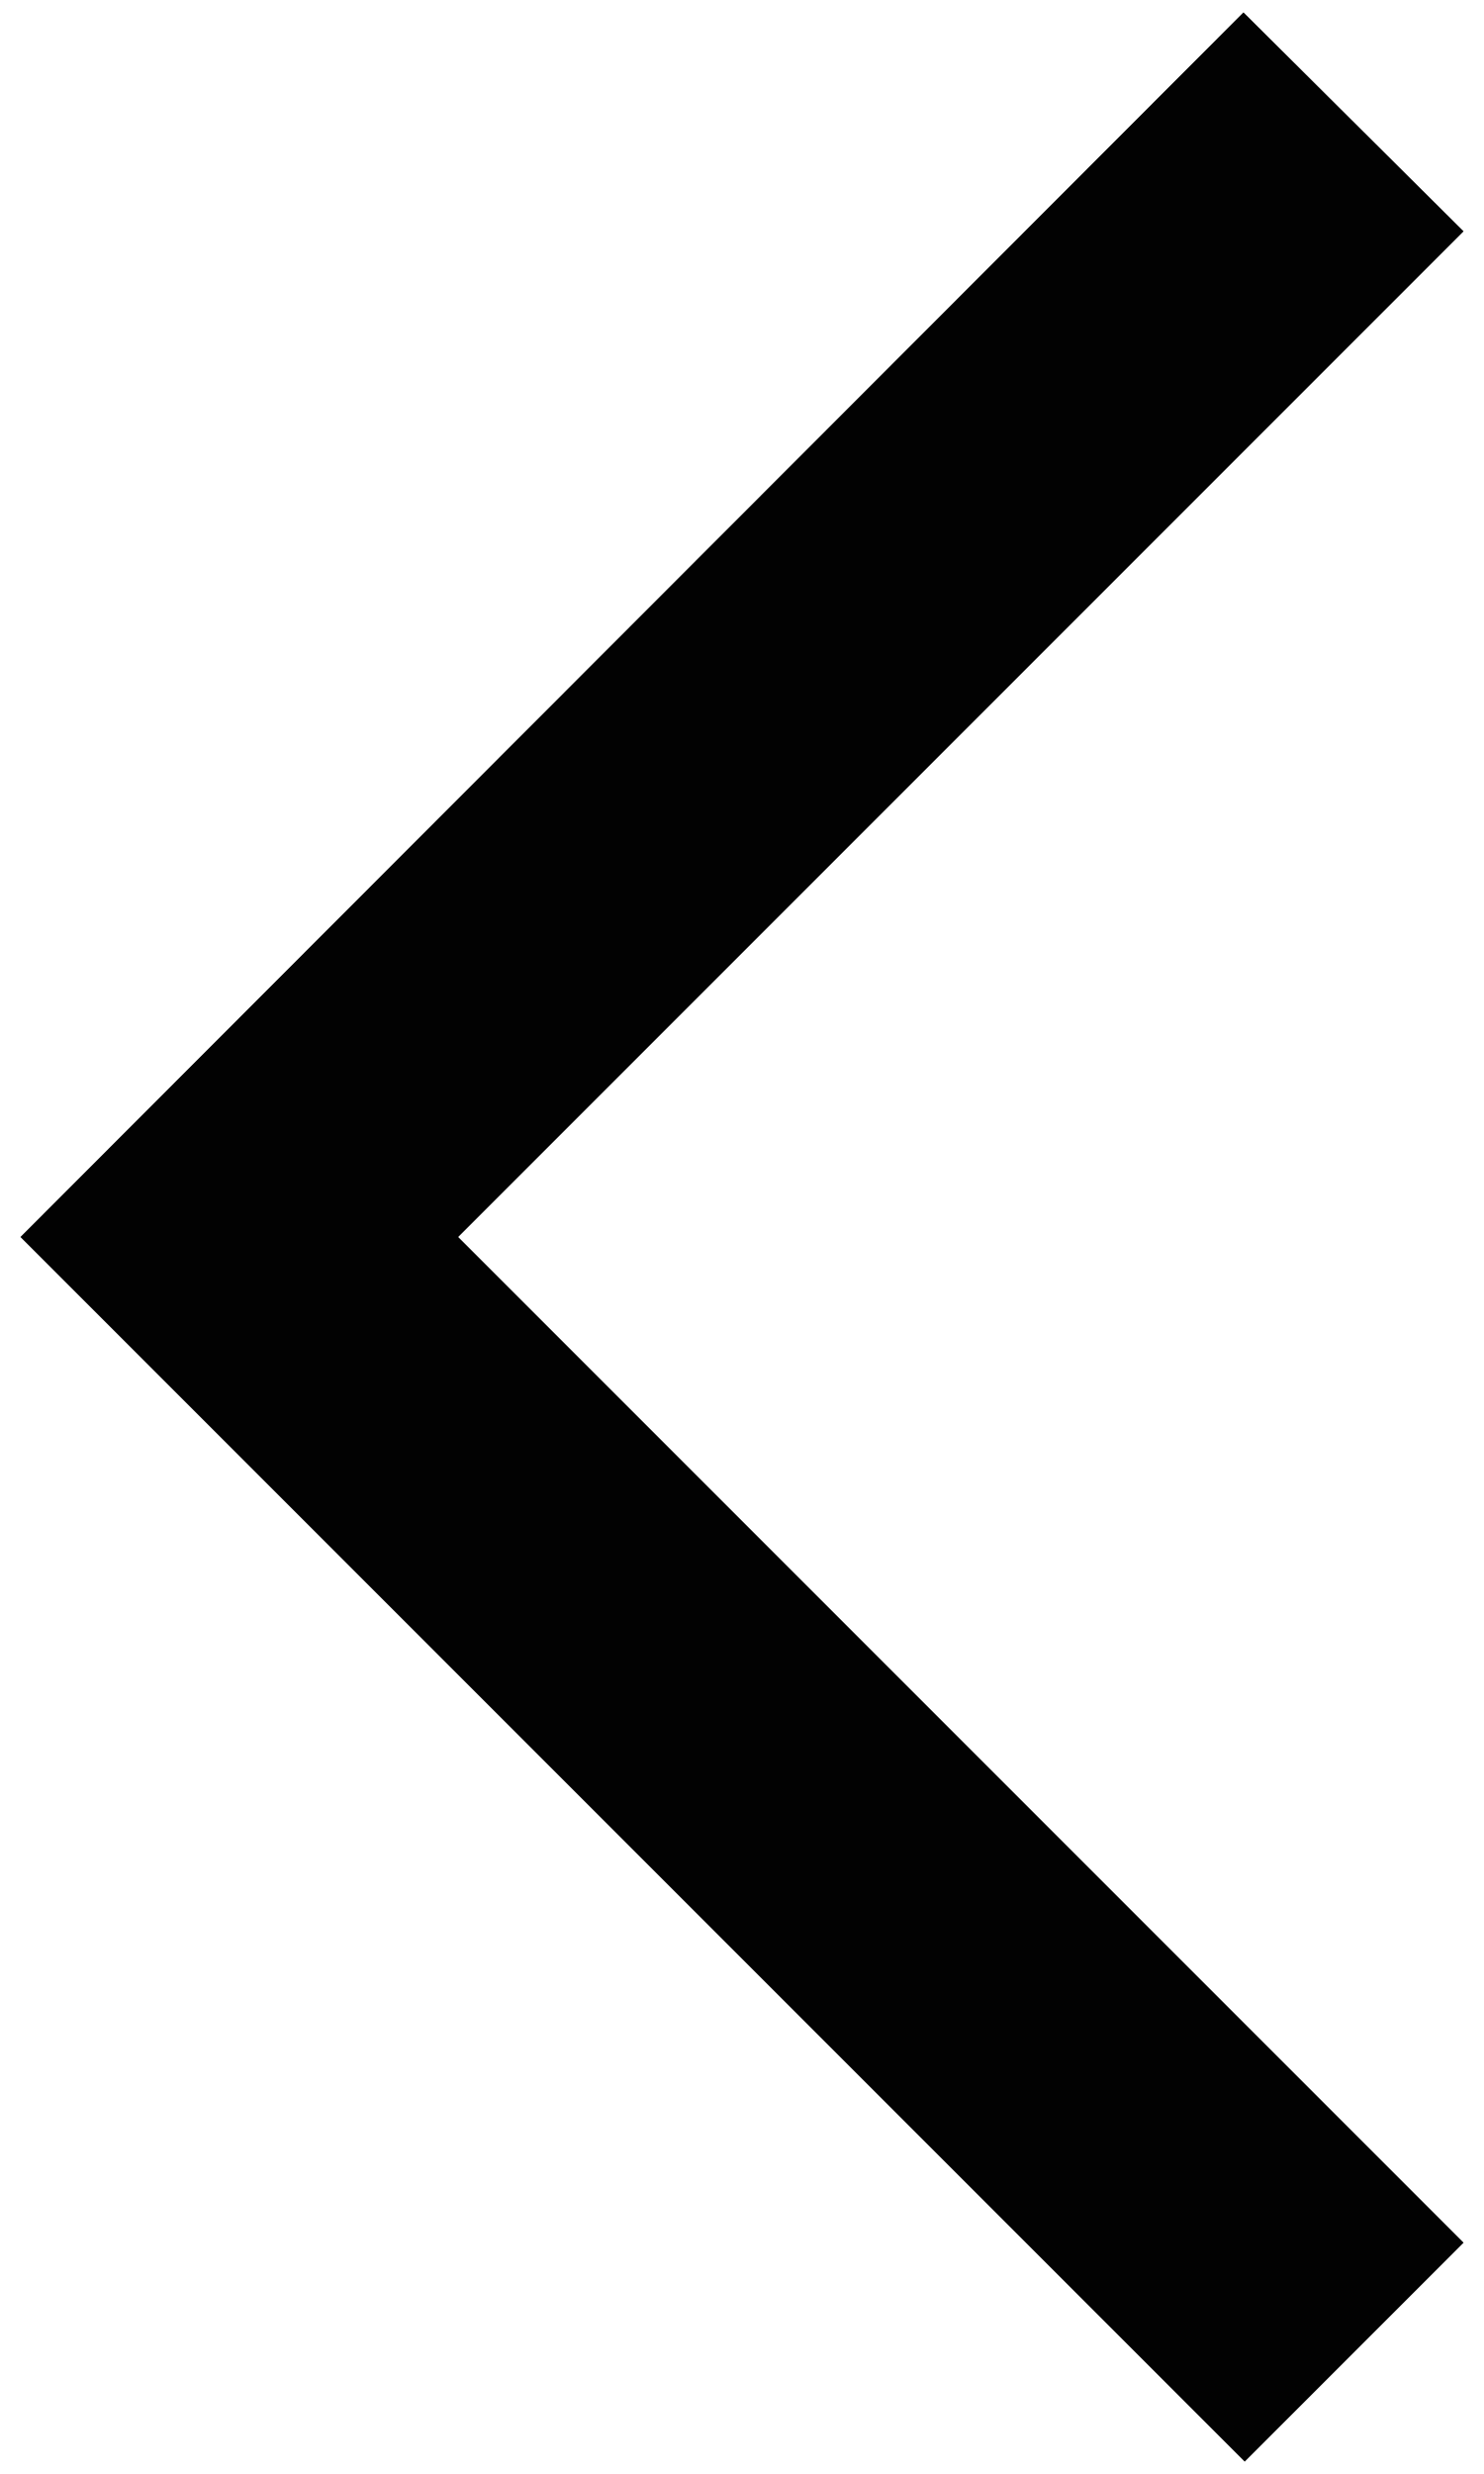
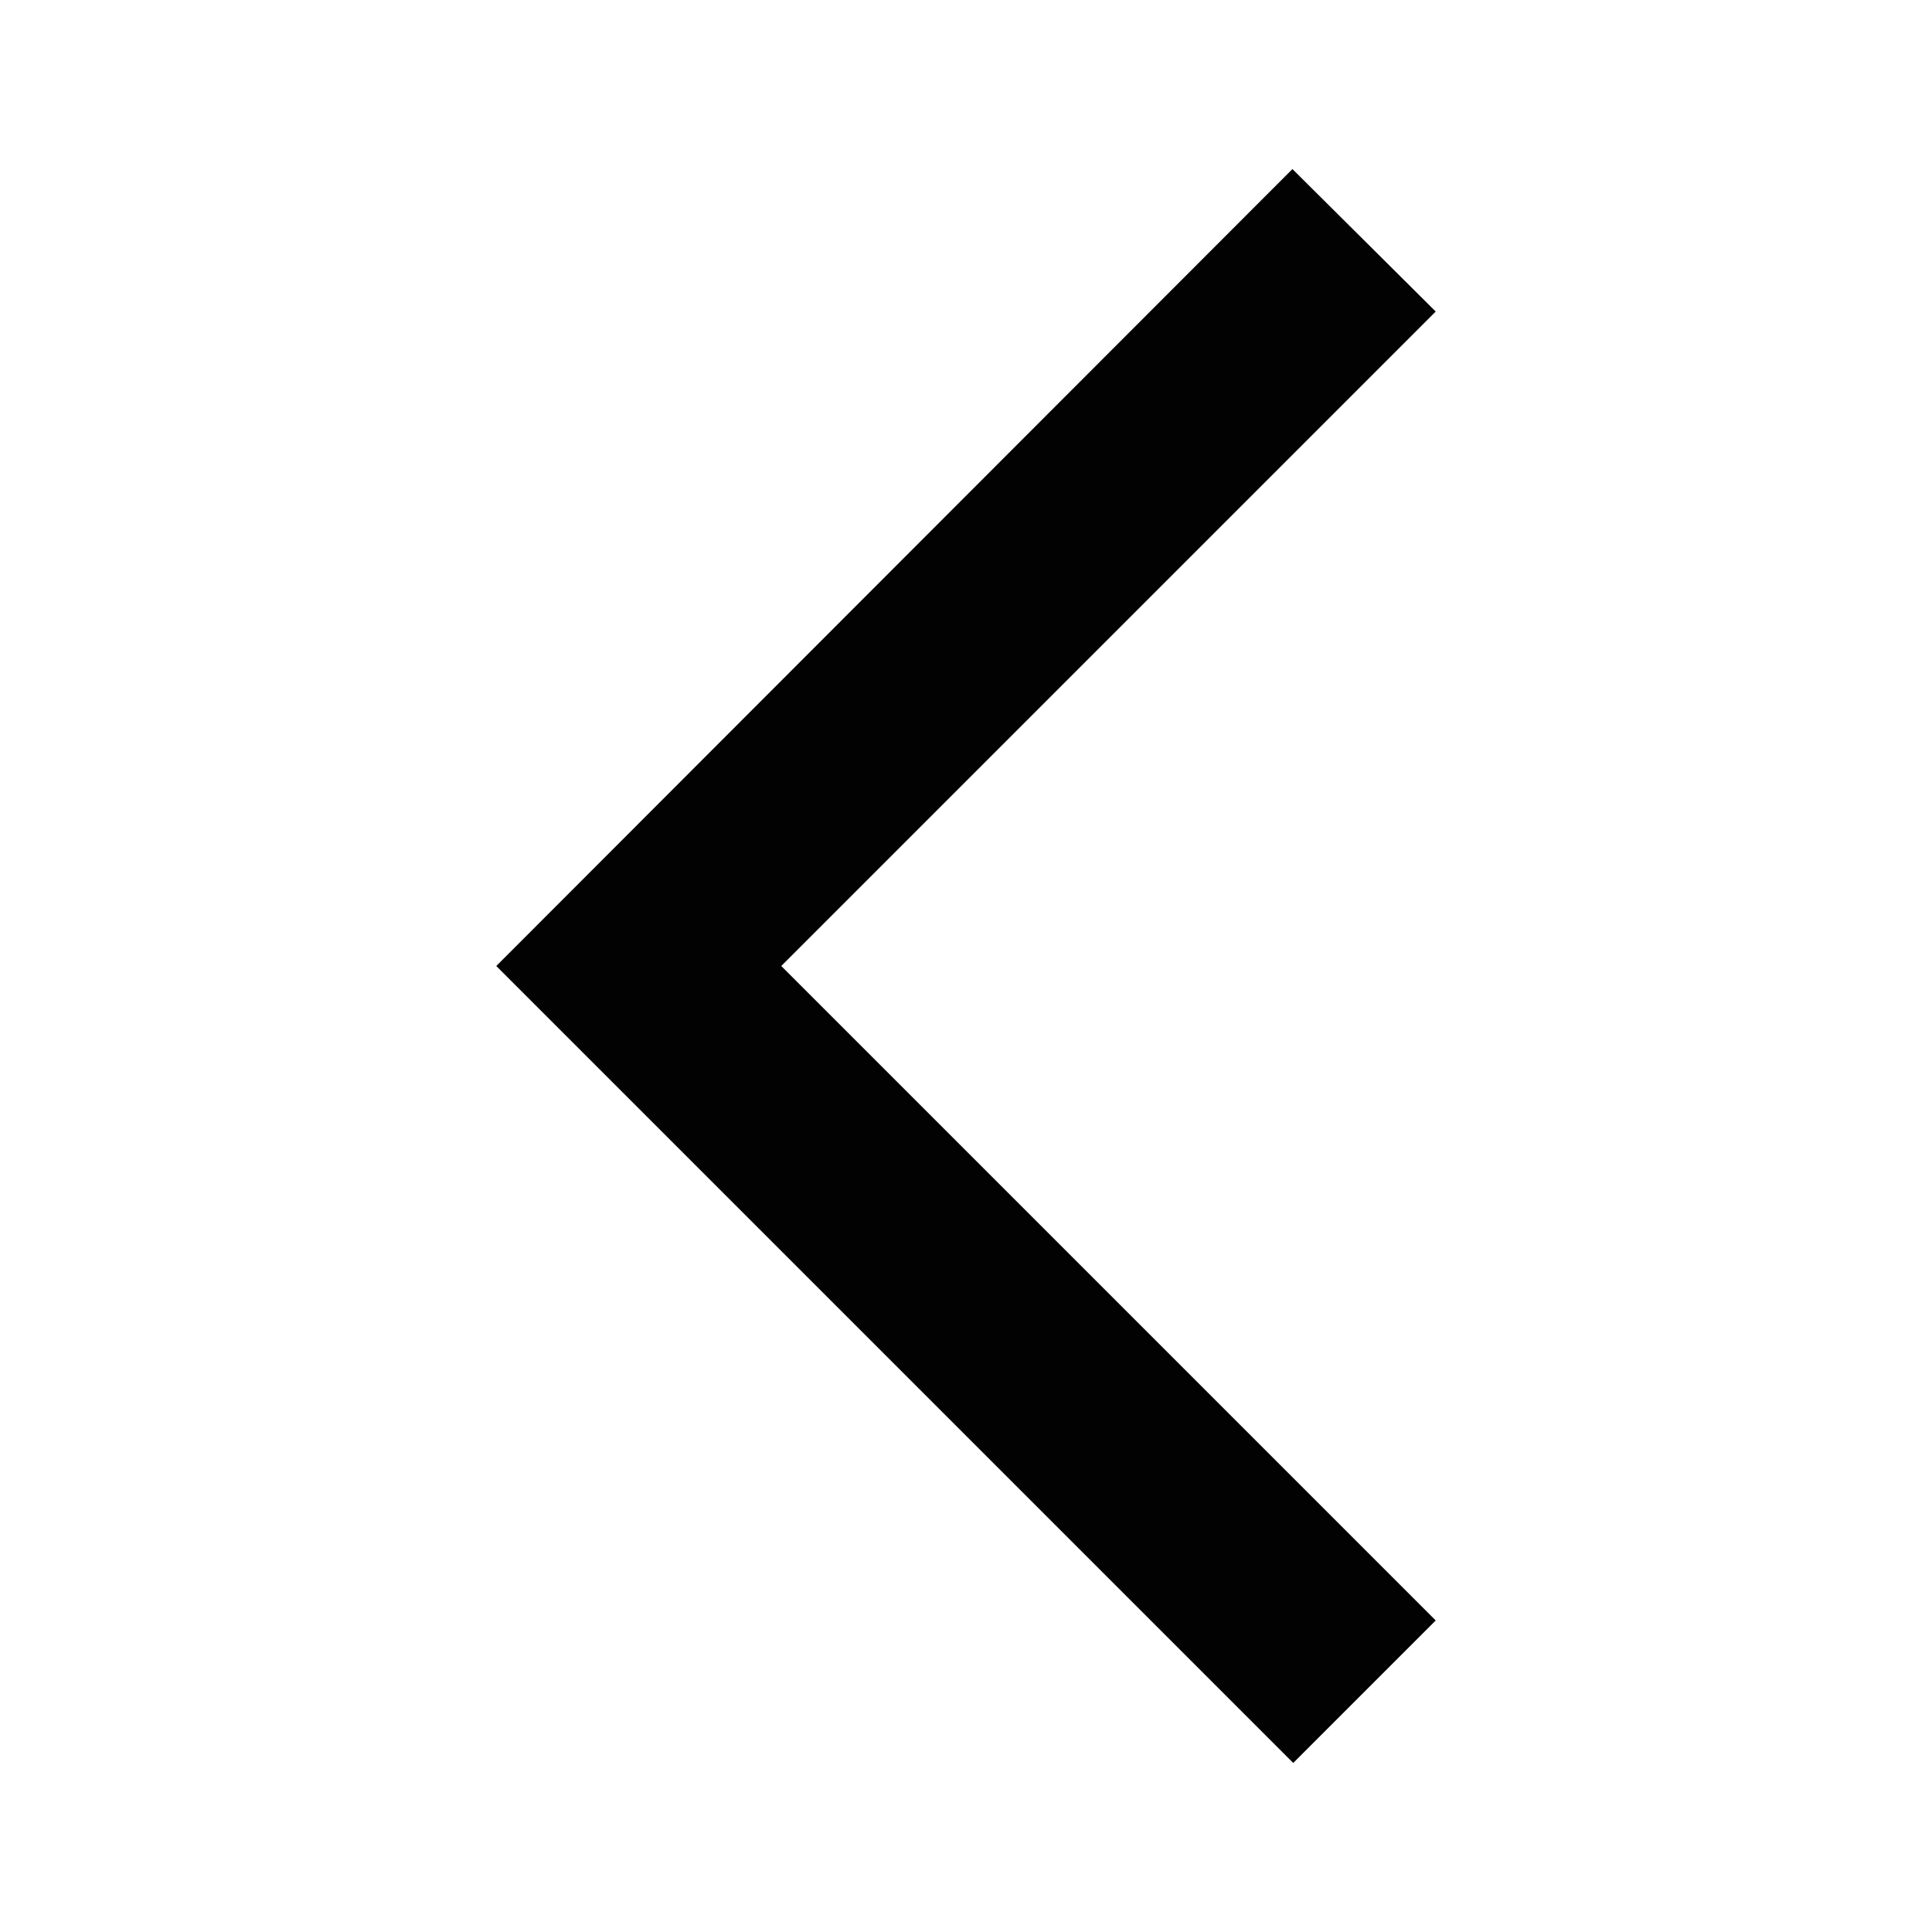
- <svg xmlns="http://www.w3.org/2000/svg" width="12" height="20" viewBox="0 0 12 20" fill="none">
-   <path d="M11.835 1.87L10.055 0.1L0.165 10L10.065 19.9L11.835 18.13L3.705 10L11.835 1.87Z" fill="#020202" />
+ <svg xmlns="http://www.w3.org/2000/svg" width="24" height="24" viewBox="0 0 24 24" fill="none">
+   <path d="M17.835 3.87L16.055 2.1L6.165 12L16.065 21.9L17.835 20.13L9.705 12L17.835 3.87Z" fill="#020202" />
</svg>
